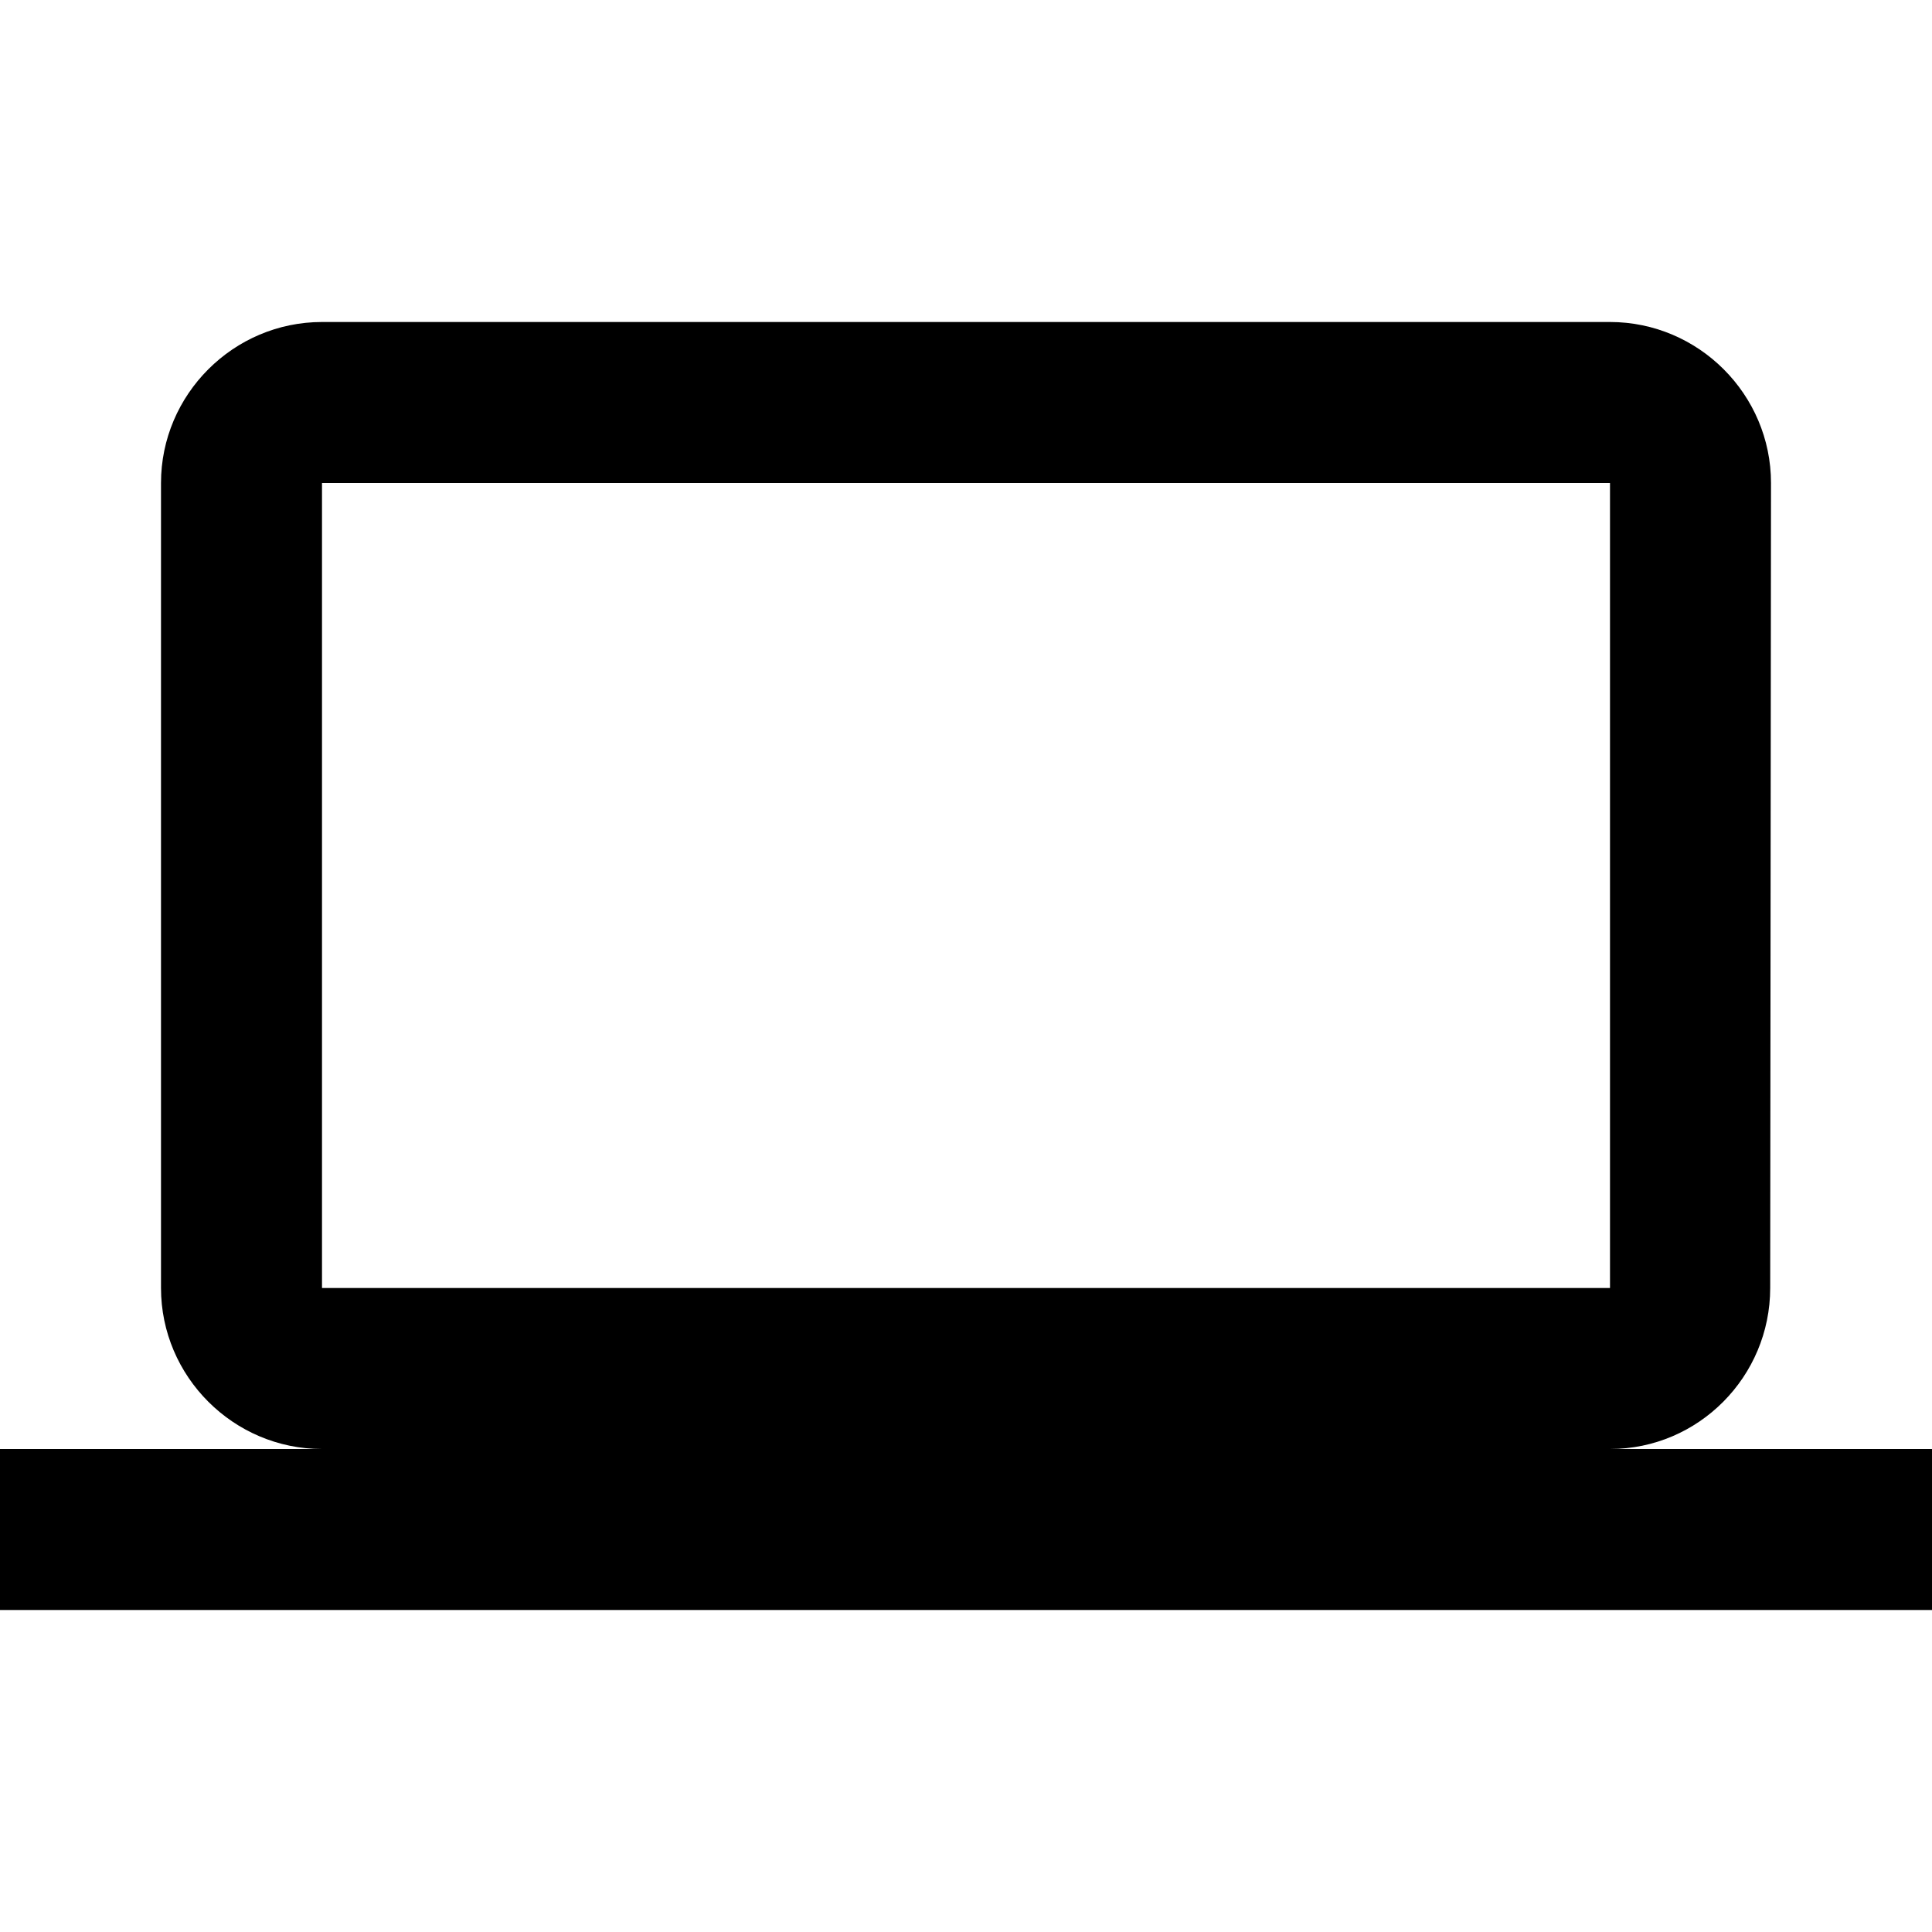
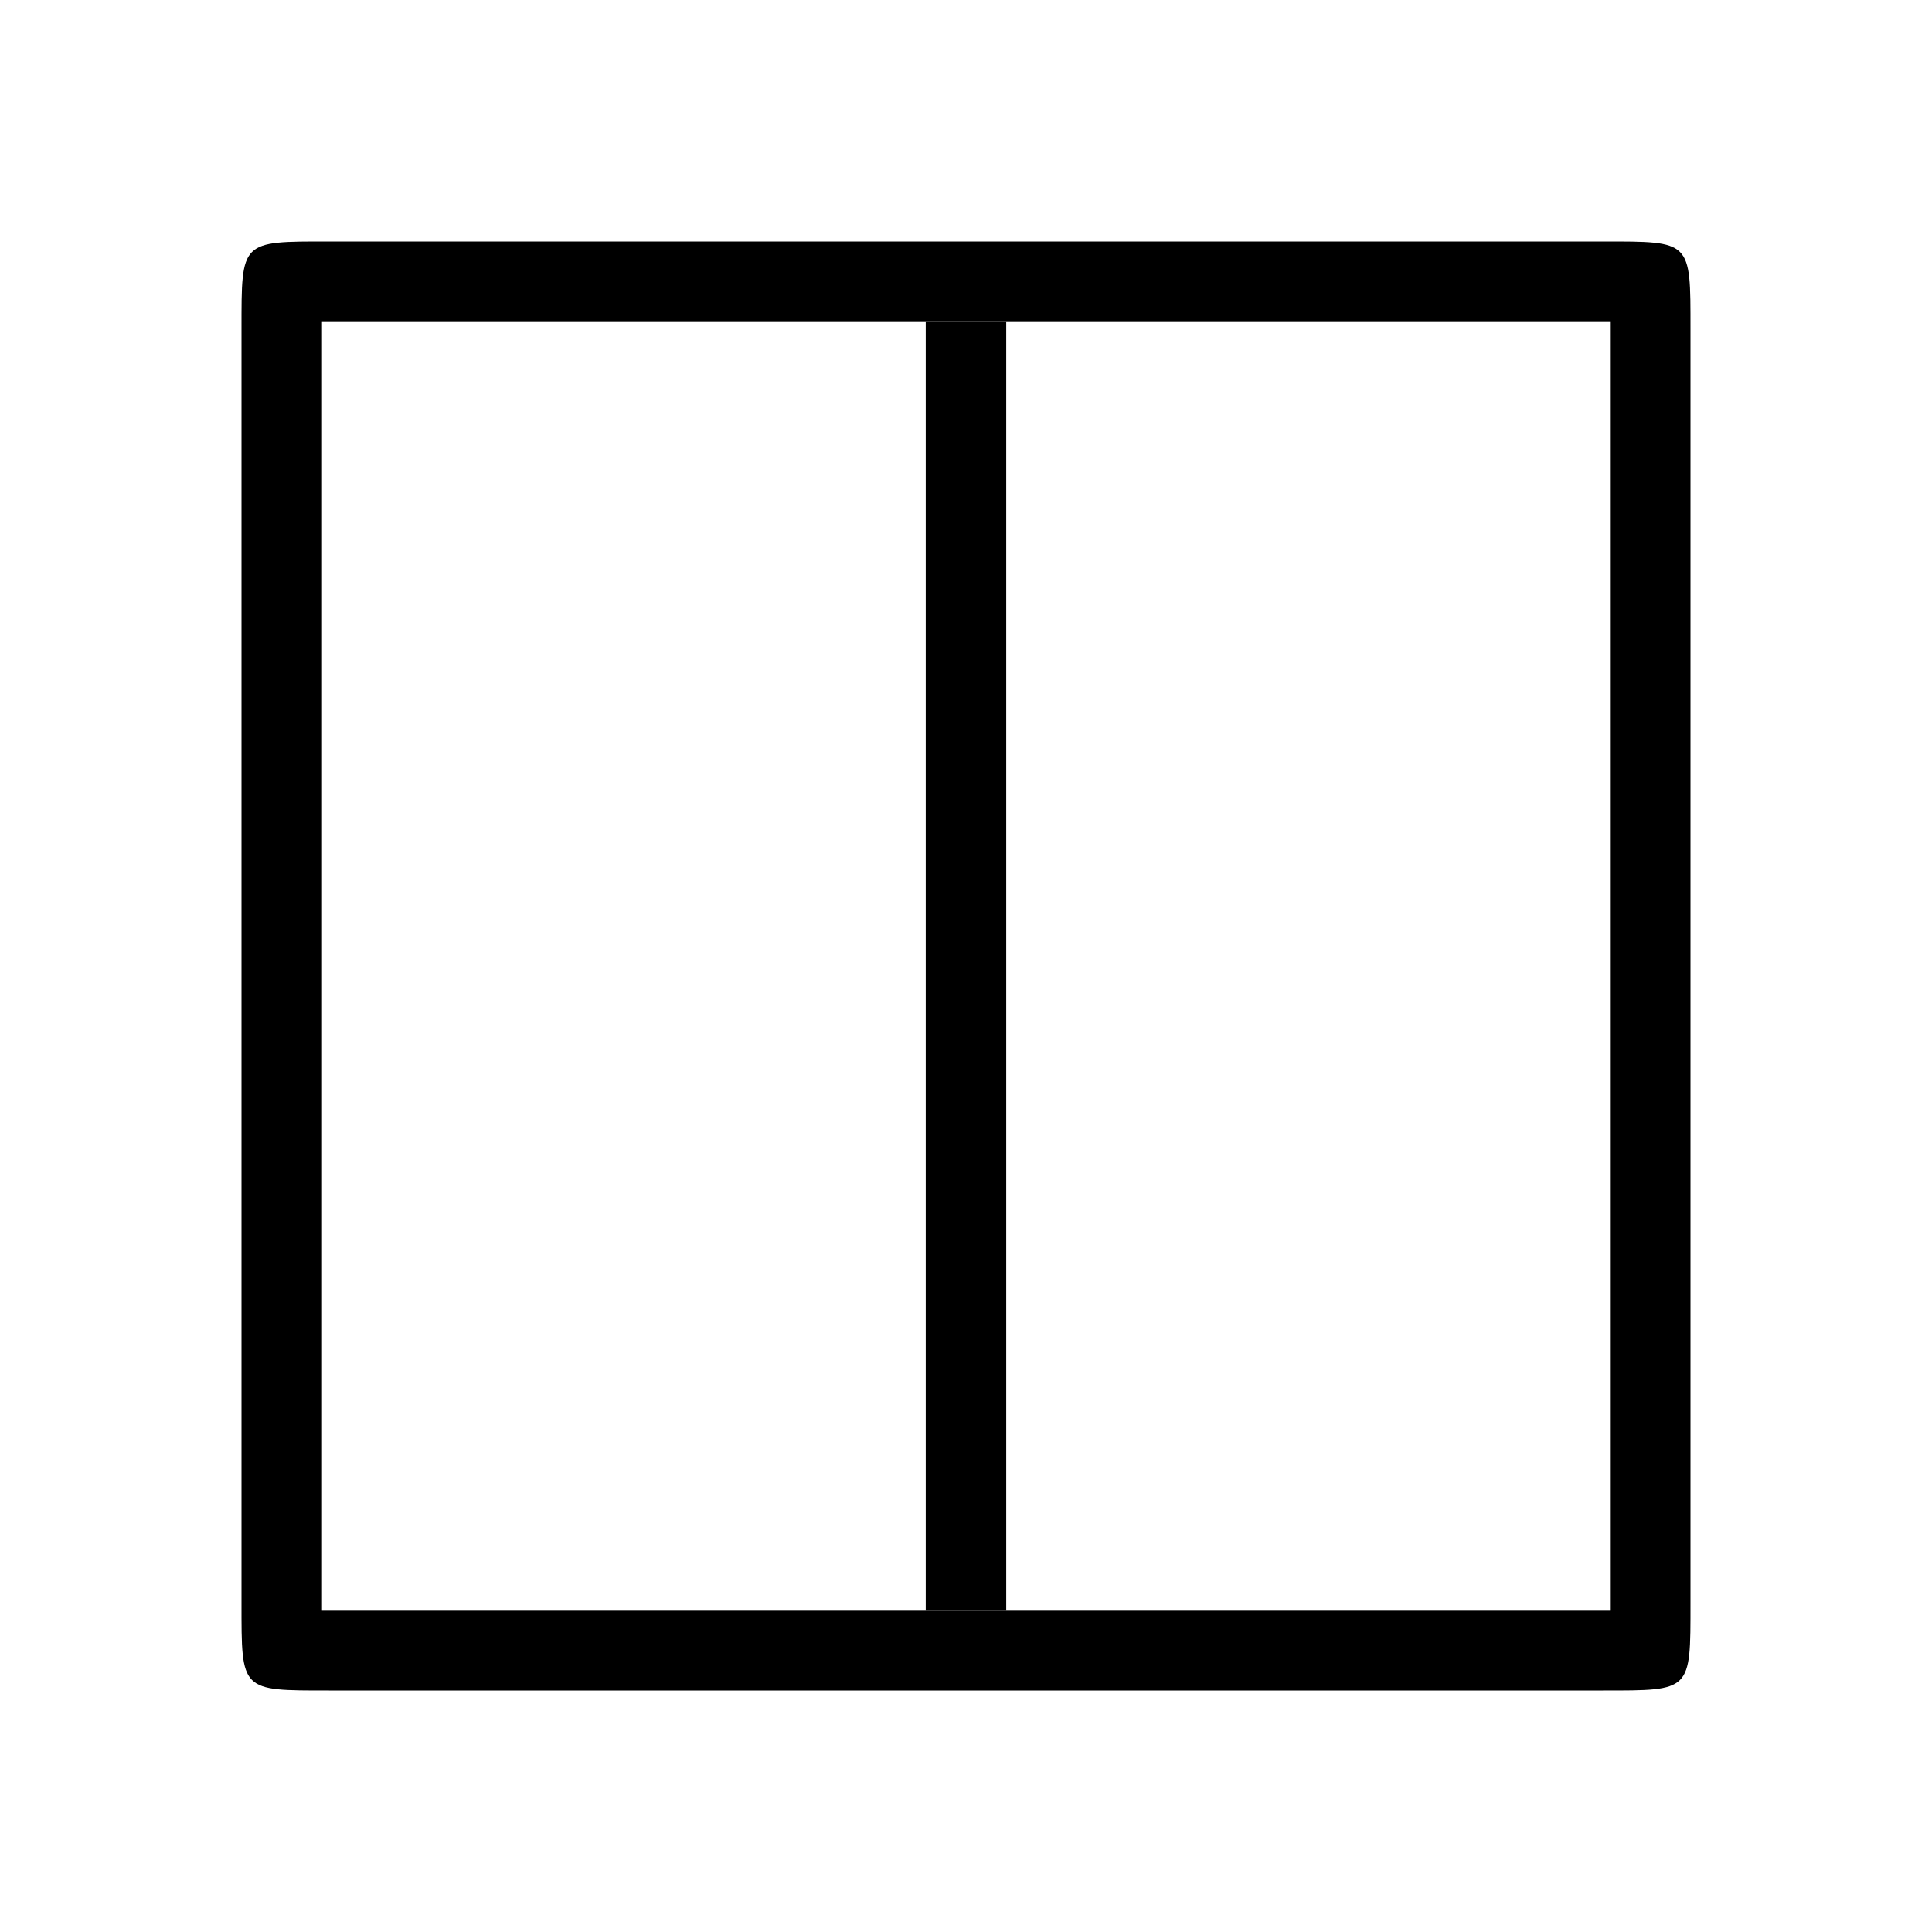
- <svg xmlns="http://www.w3.org/2000/svg" viewBox="0 0 24 24" fill="black" width="24px" height="24px">
-   <path d="M0 0h24v24H0z" fill="none" />
-   <path d="M20 18c1.1 0 1.99-.9 1.99-2L22 6c0-1.1-.9-2-2-2H4c-1.1 0-2 .9-2 2v10c0 1.1.9 2 2 2H0v2h24v-2h-4zM4 6h16v10H4V6z" />
-   <path d="M 12 4 V 18" stroke-width="2" />
+ <svg xmlns="http://www.w3.org/2000/svg" width="24" height="24" viewBox="0 0 24 24">
+   <path d="M 20,4 V 20 H 4 V 4 H 20 M 19.914,3 H 4.086 C 2.986,3 3,2.986 3,4.086 V 19.914 C 3,21.014 2.986,21 4.086,21 H 19.914 C 21.014,21 21,21.014 21,19.914 V 4.086 C 21,2.986 21.014,3 19.914,3 Z" />
+   <path d="M 11.5,4 V 20 H 12.5 V 4 Z" />
</svg>
